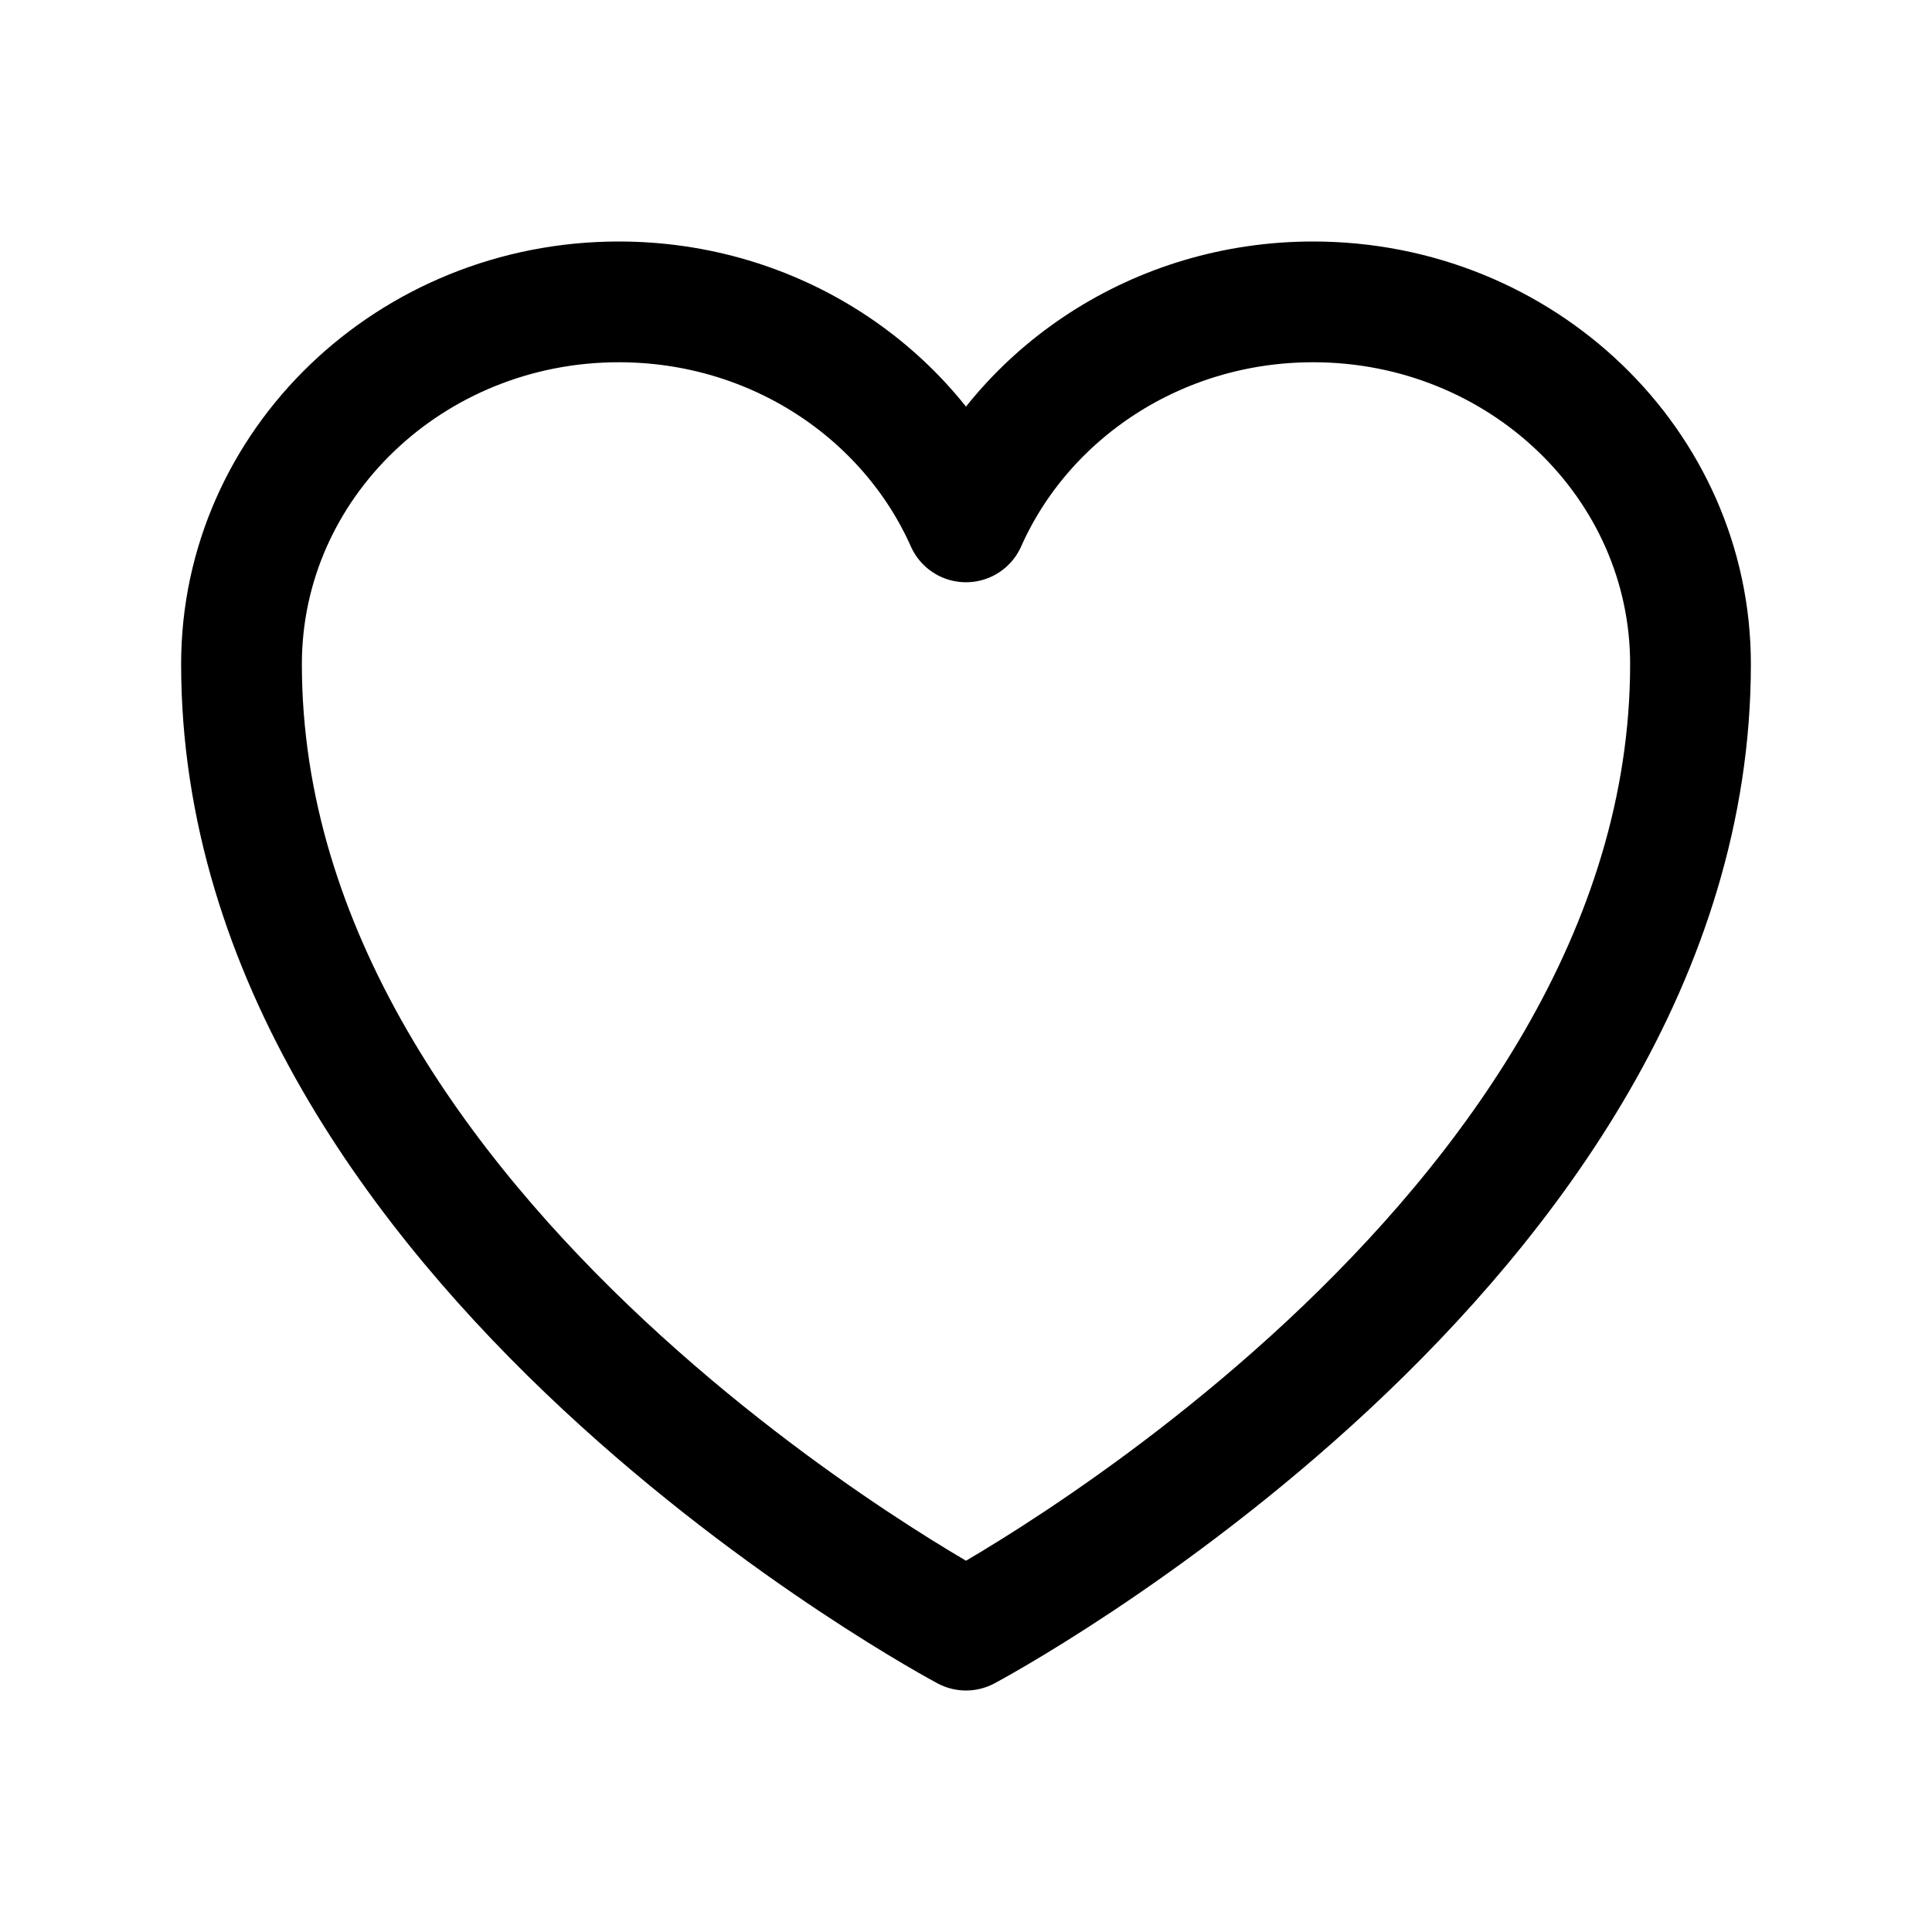
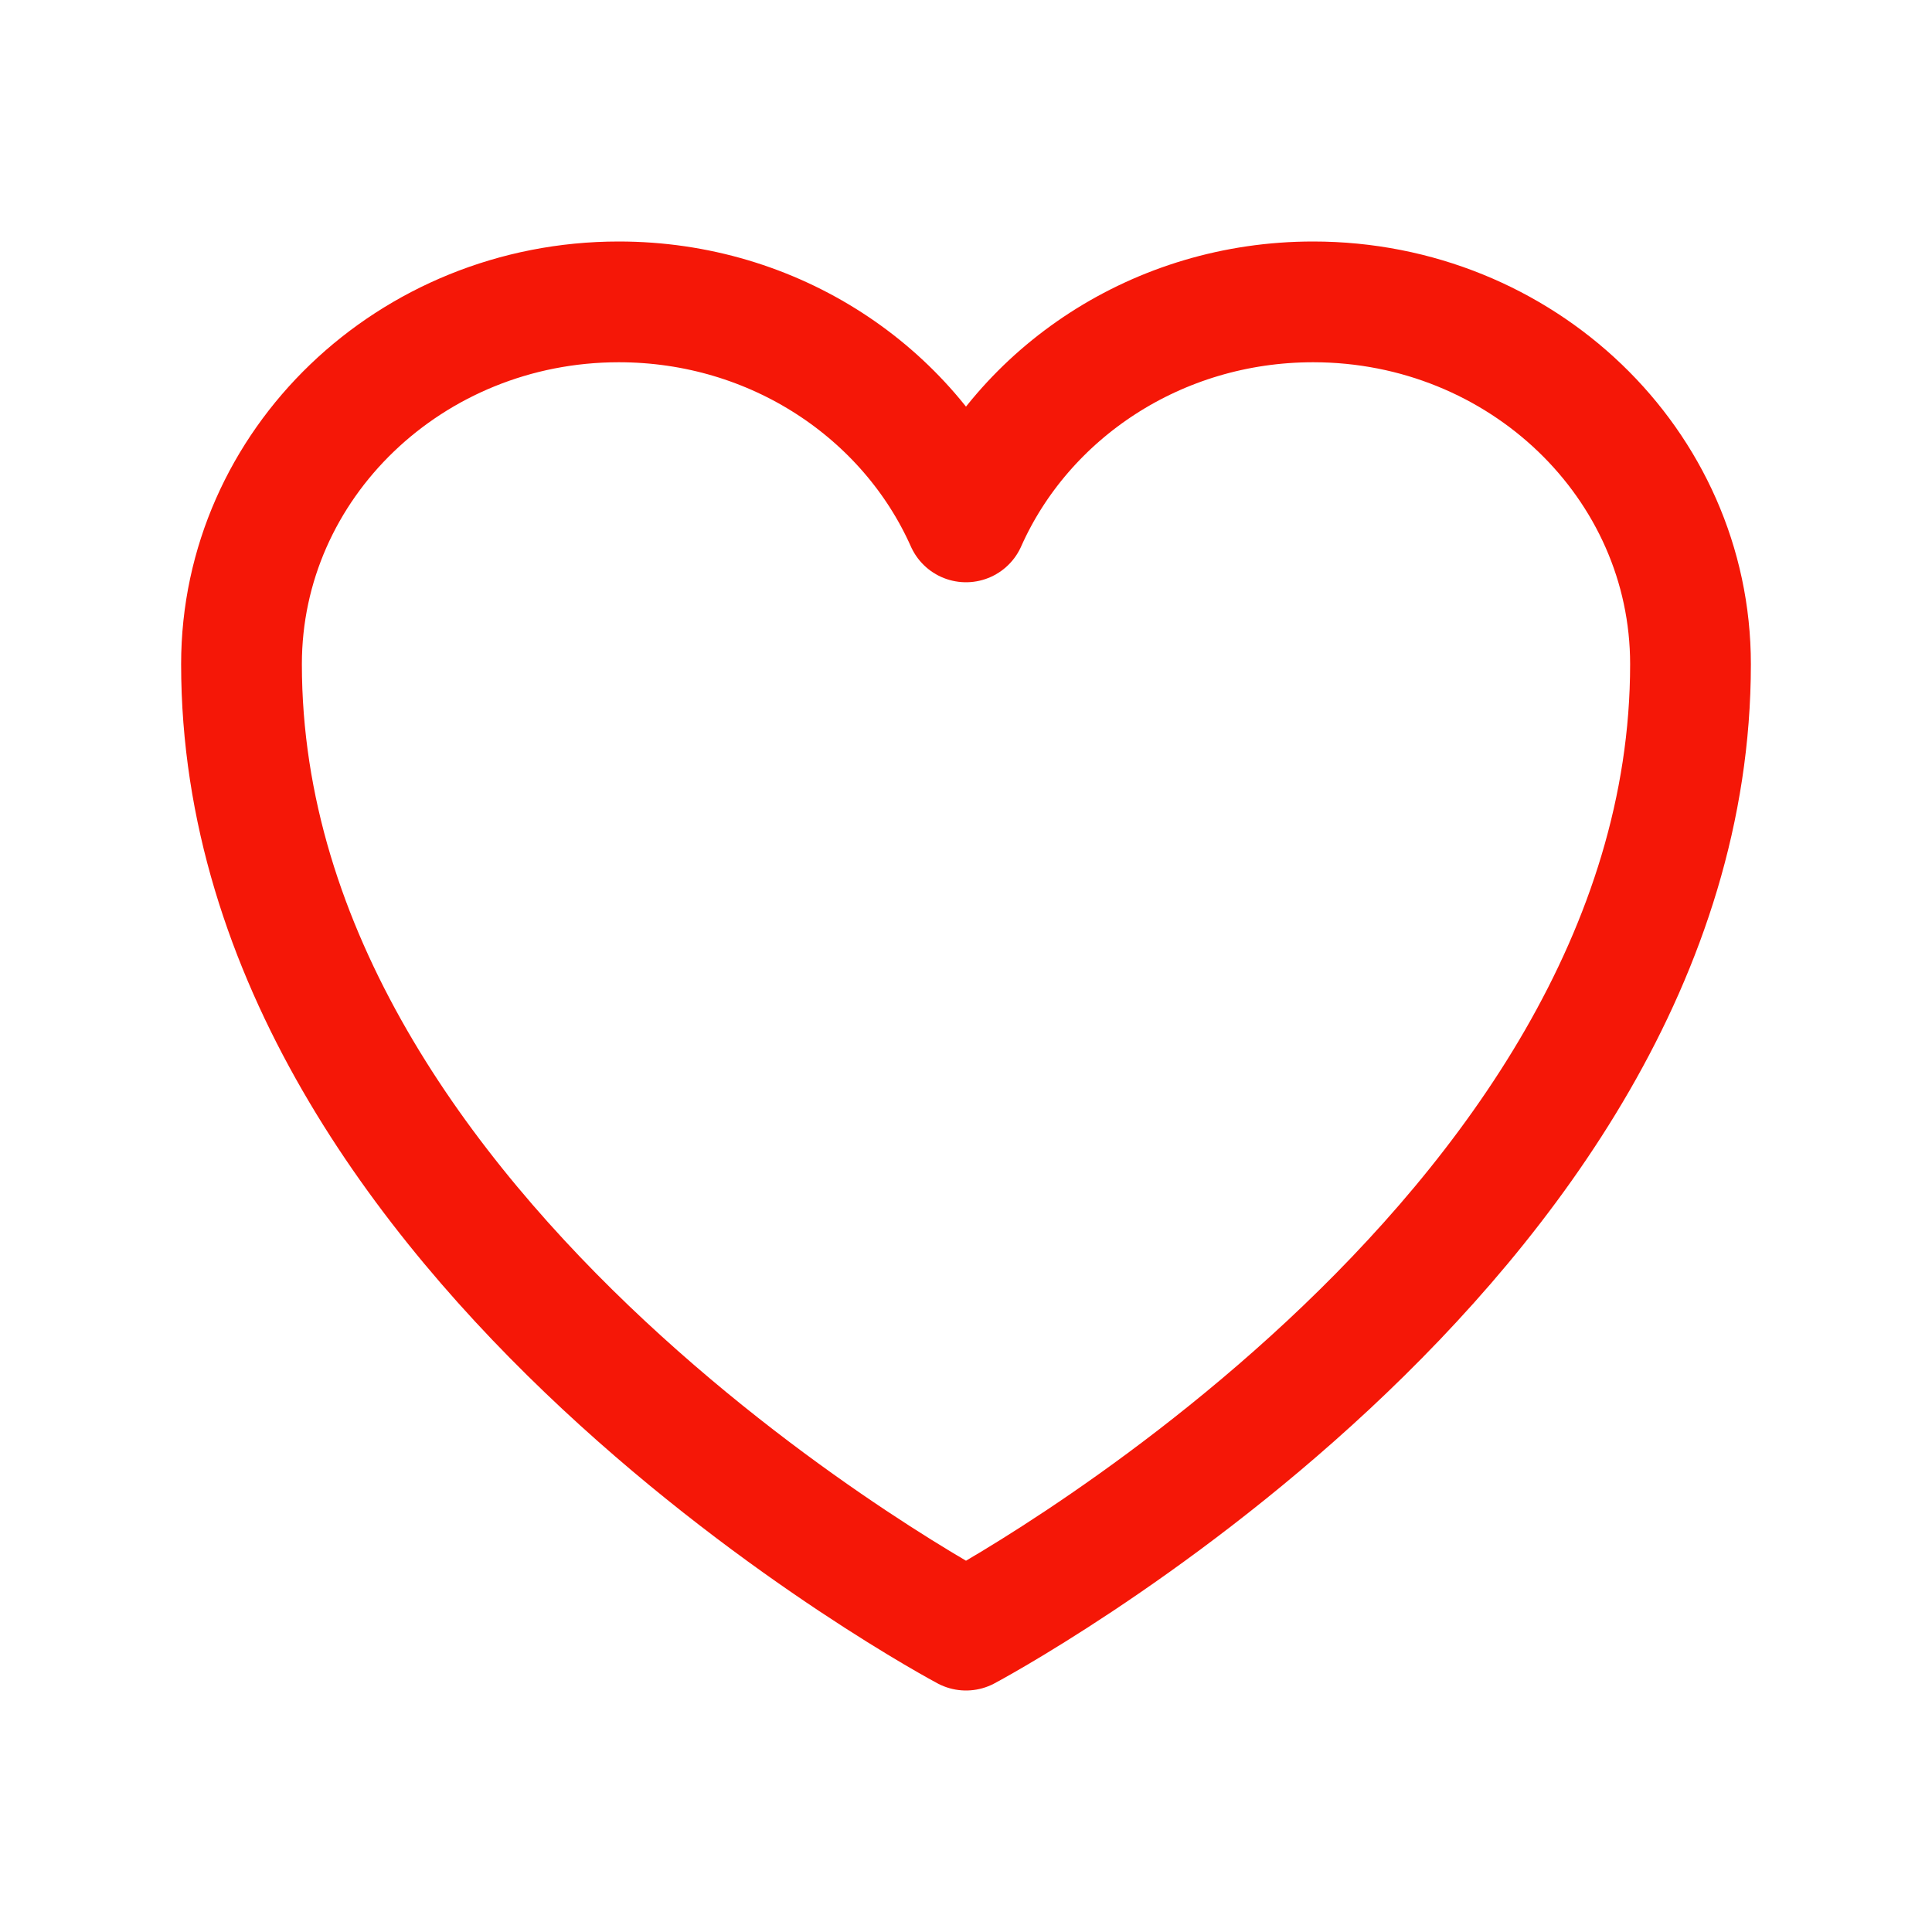
- <svg xmlns="http://www.w3.org/2000/svg" fill="none" viewBox="0 0 24 24" stroke-width="1.5" stroke="currentColor" class="w-6 h-6">
+ <svg xmlns="http://www.w3.org/2000/svg" fill="none" viewBox="0 0 24 24" stroke-width="1.5" stroke="#f51707" class="w-6 h-6">
  <path stroke-linecap="round" stroke-linejoin="round" d="M21 8.25c0-2.485-2.099-4.5-4.688-4.5-1.935 0-3.597 1.126-4.312 2.733-.715-1.607-2.377-2.733-4.313-2.733C5.1 3.75 3 5.765 3 8.25c0 7.22 9 12 9 12s9-4.78 9-12Z" />
</svg>
